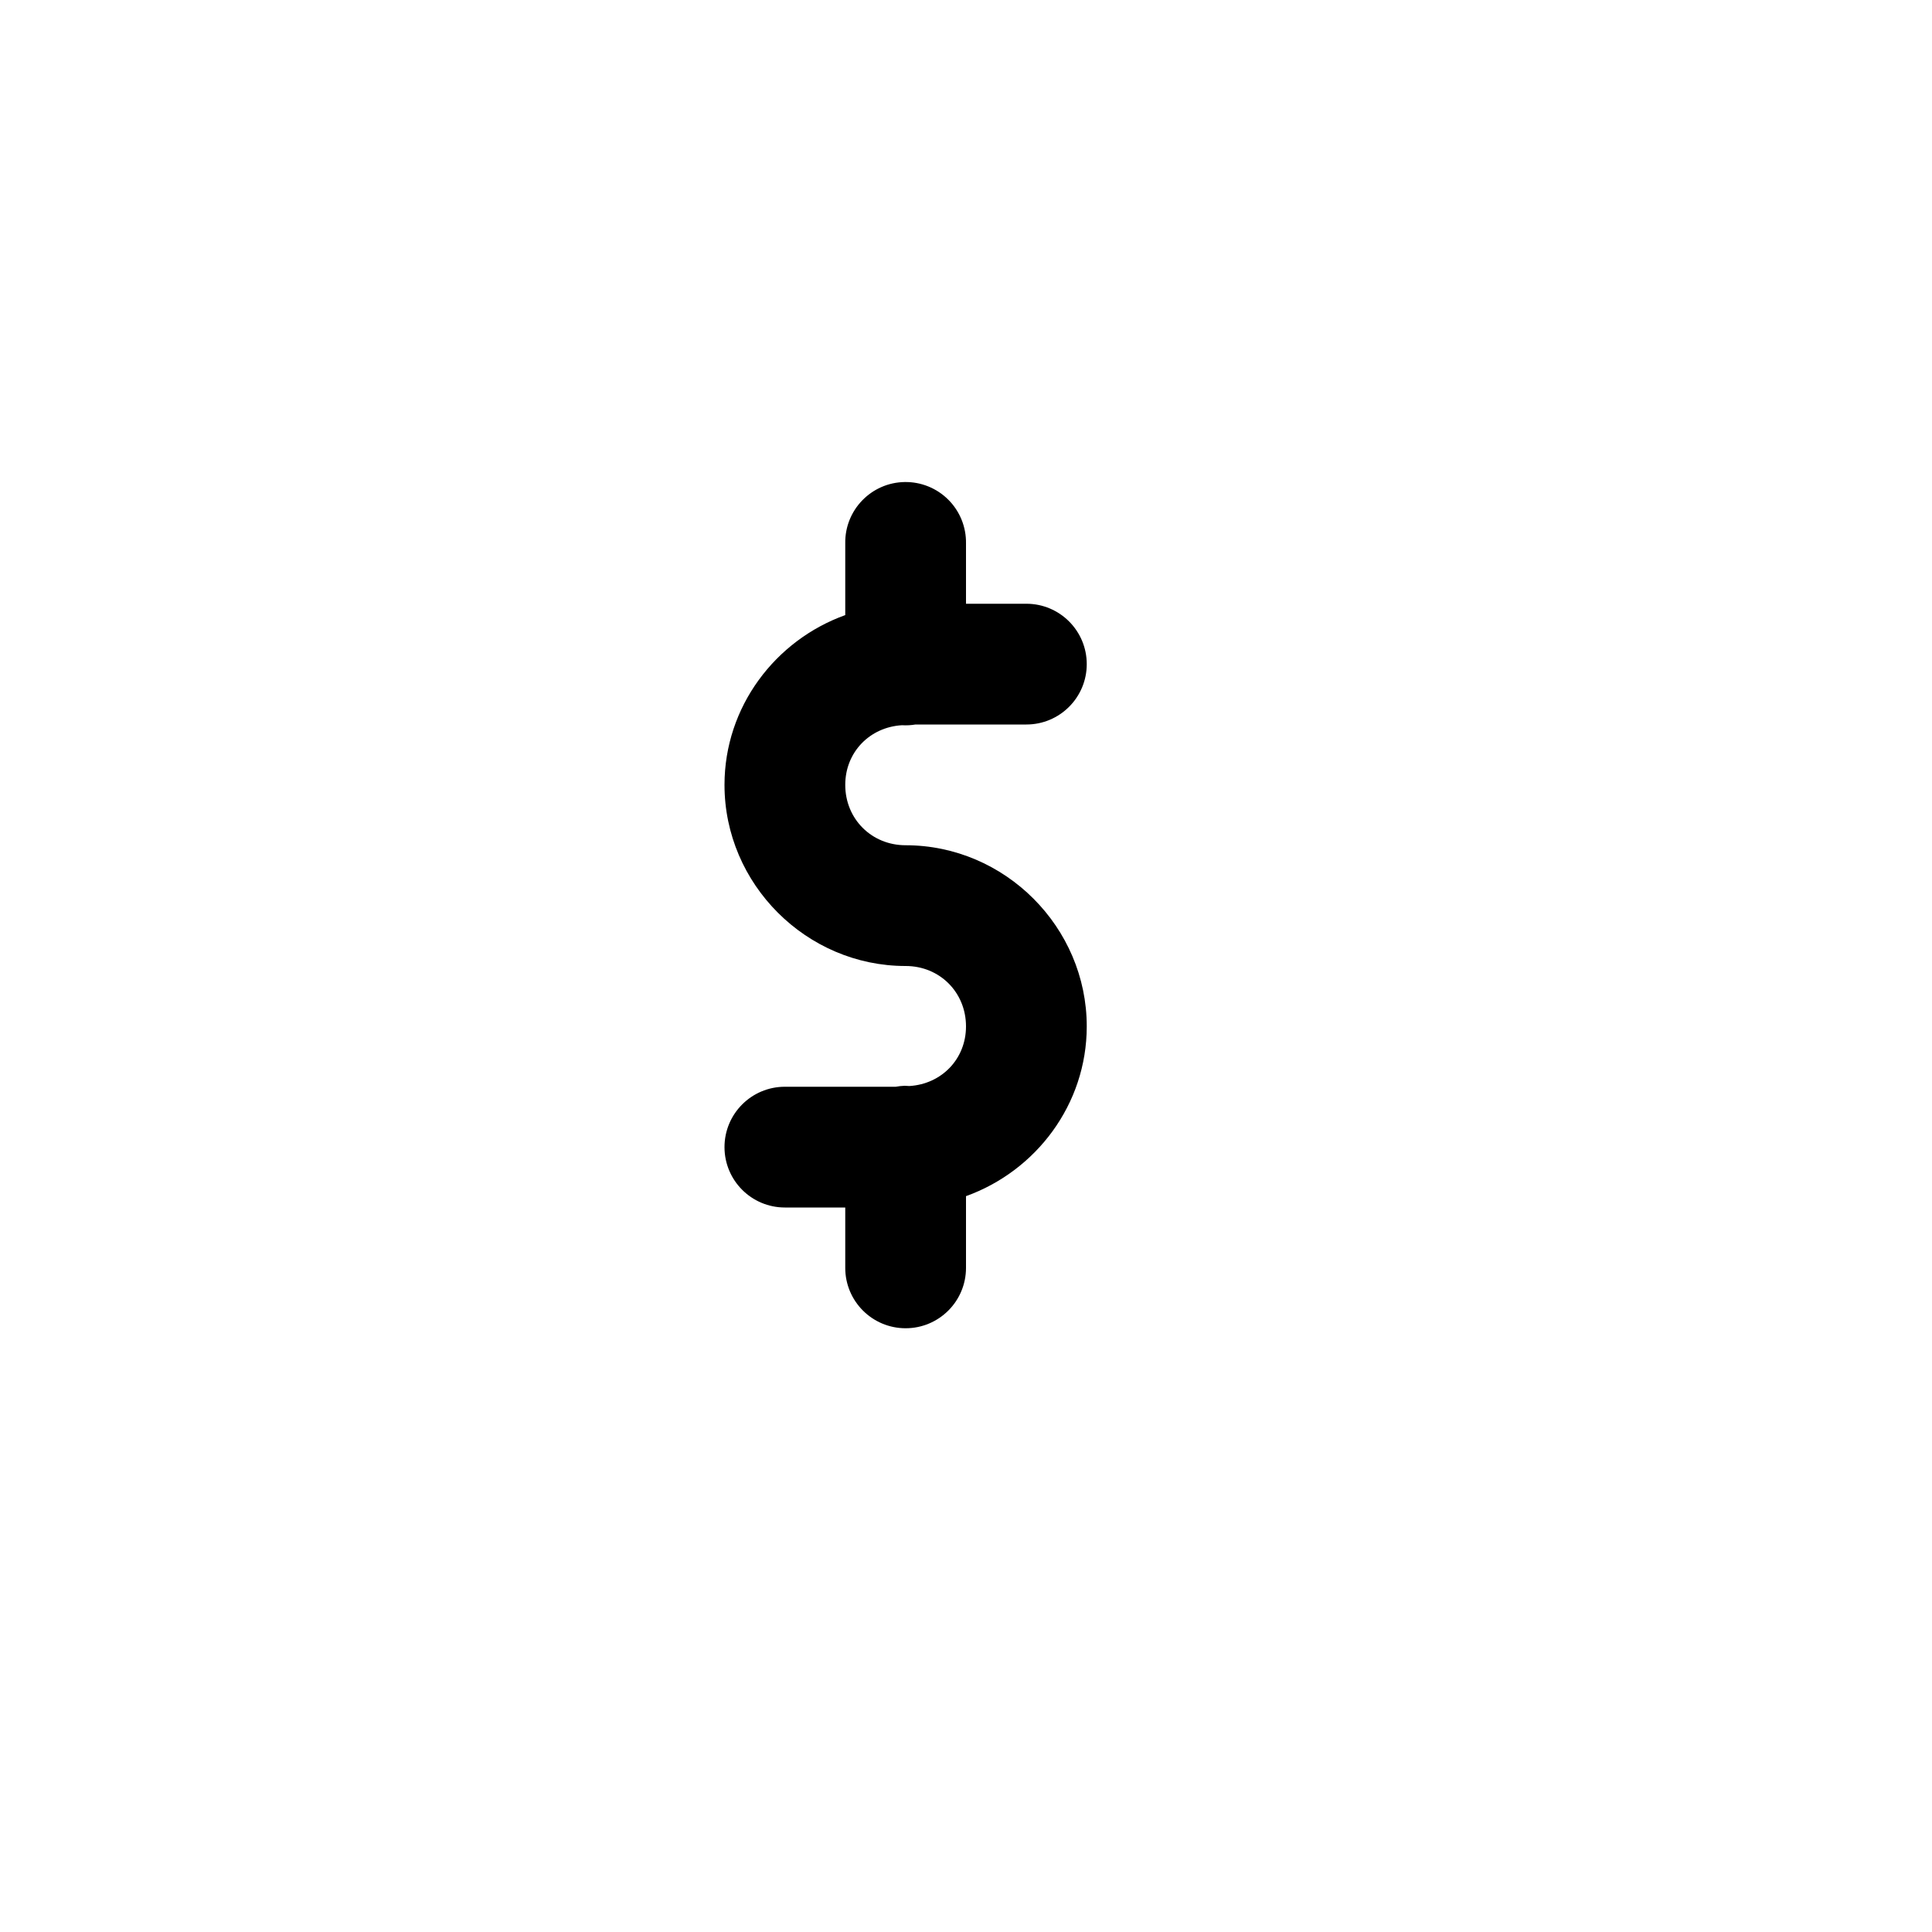
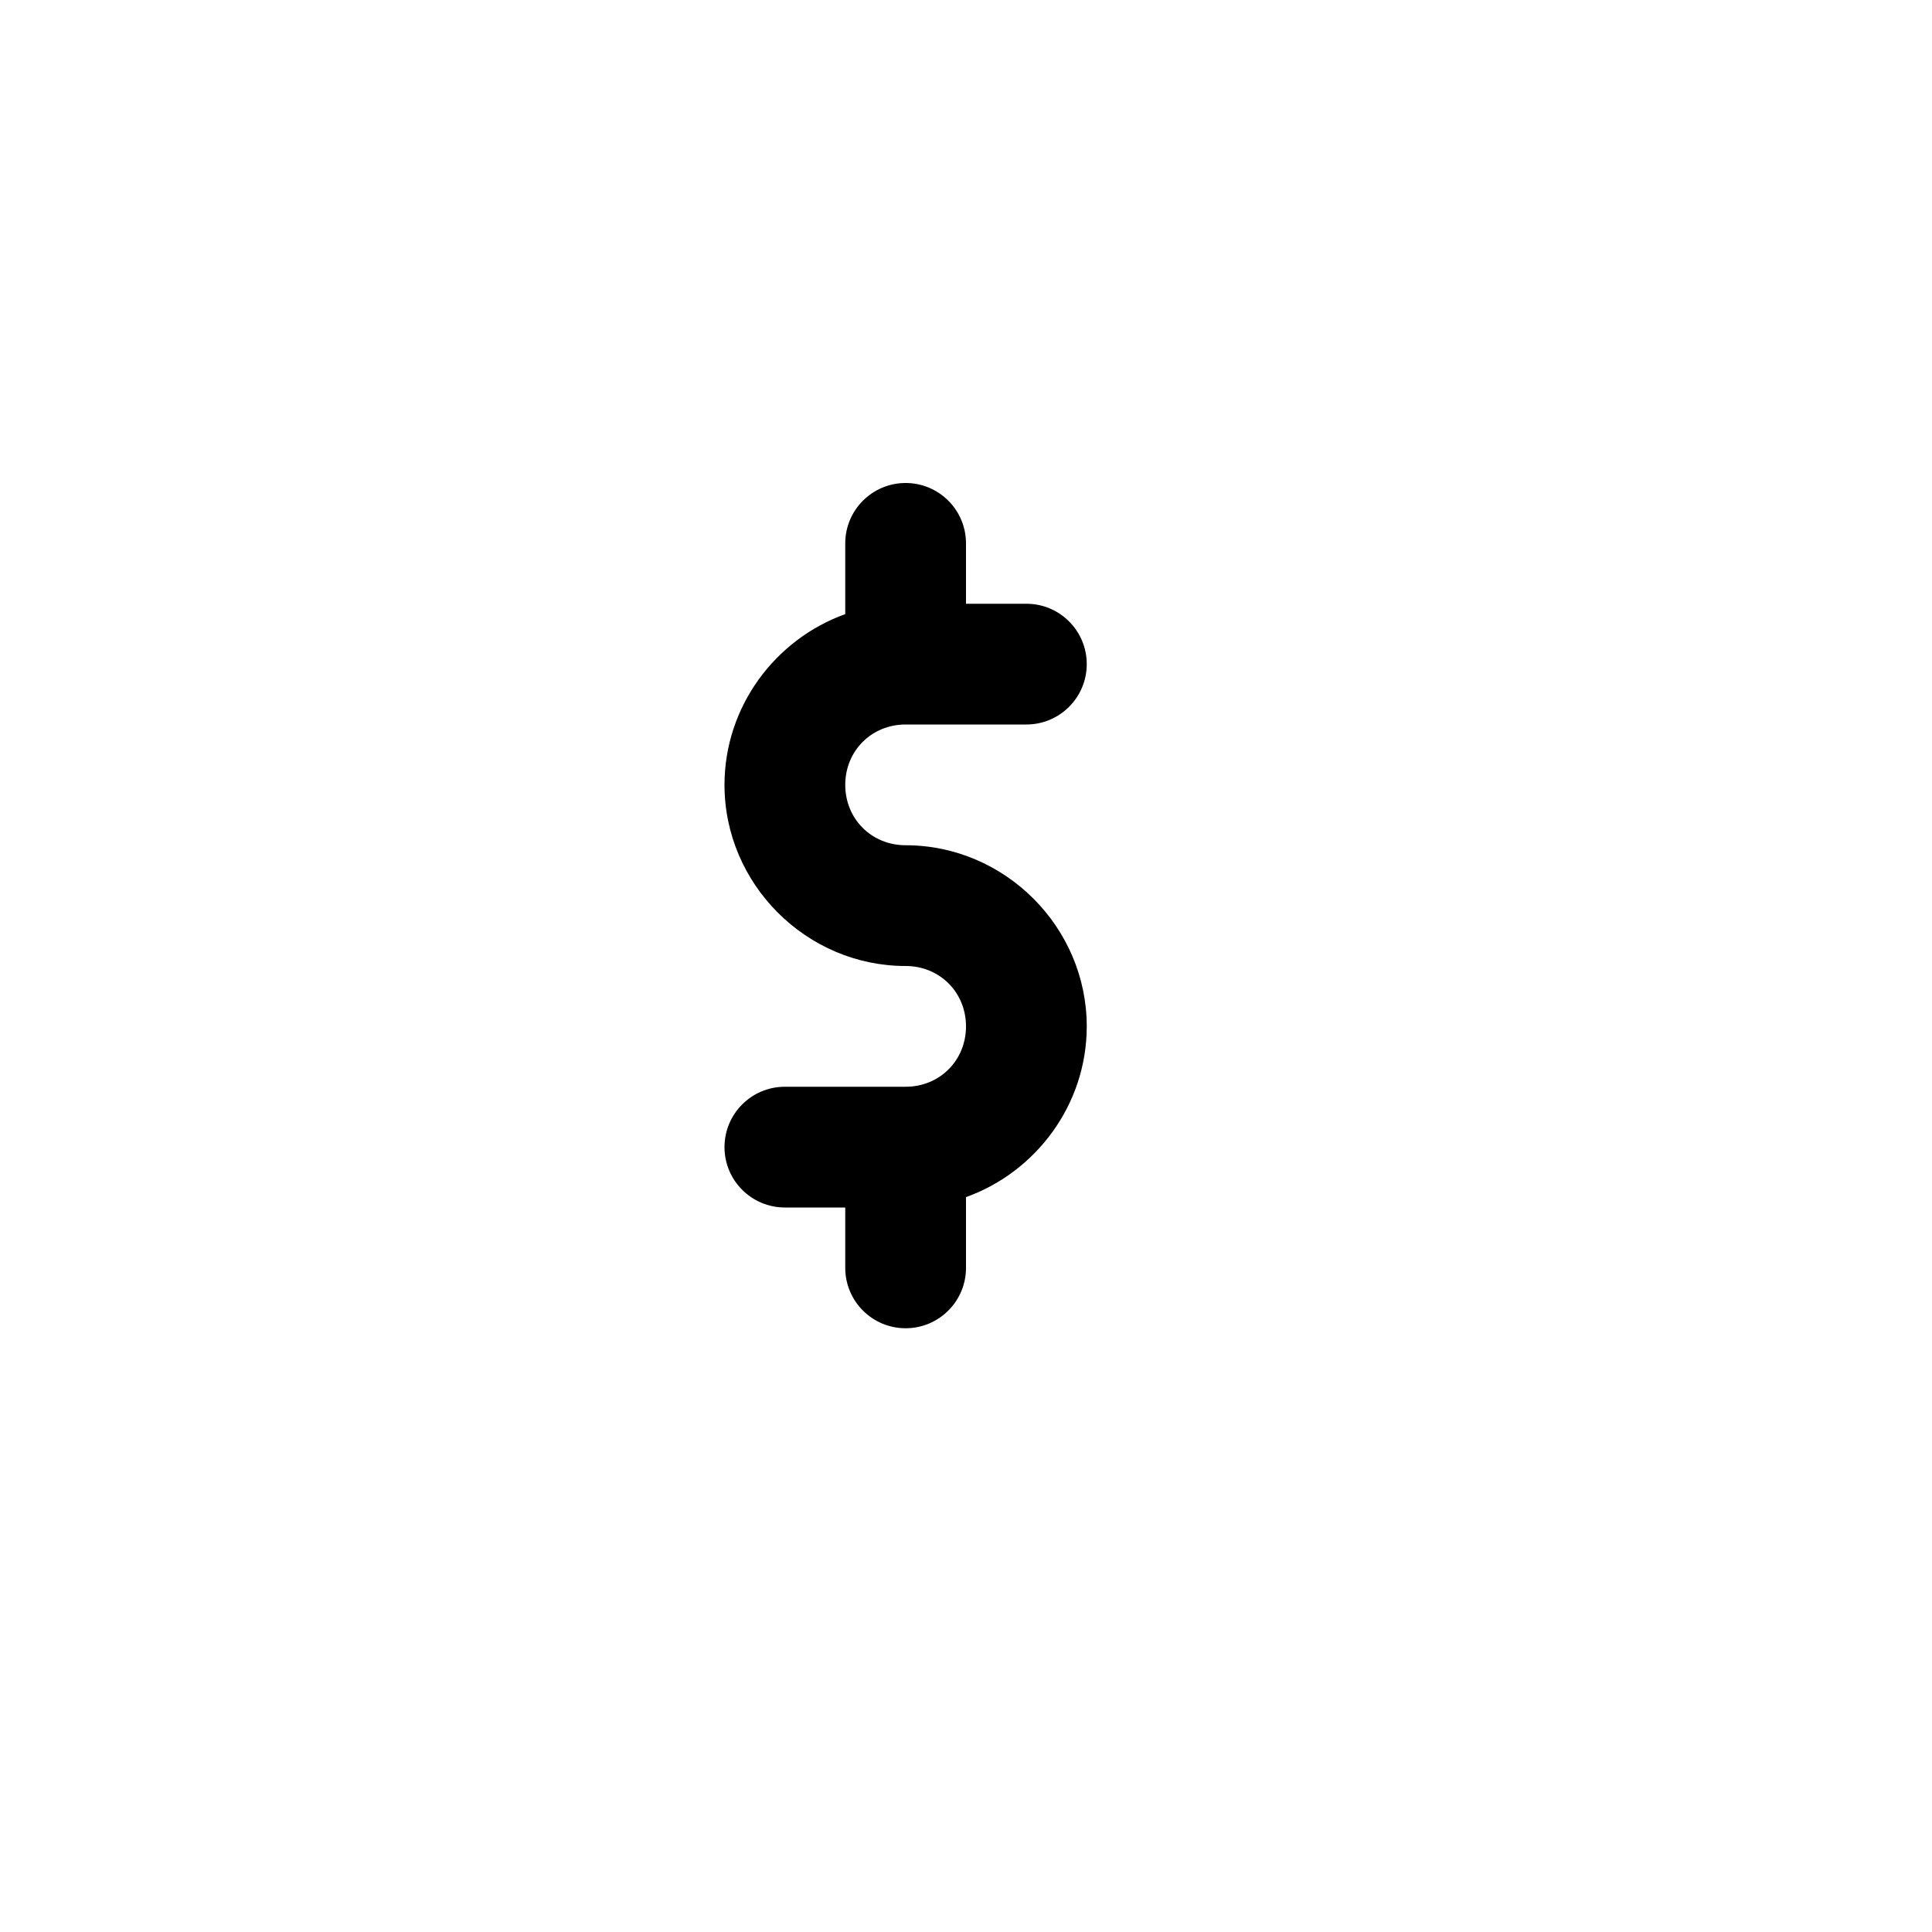
<svg xmlns="http://www.w3.org/2000/svg" width="16" height="16">
-   <path d="M 7.492,3.992 A 0.5,0.5 0.0 0,0 7.0,4.5 L 7.0,5.094 C 6.421,5.302 6.0,5.853 6.0,6.5 C 6.0,7.322 6.678,8.0 7.5,8.0 C 7.782,8.0 8.0,8.218 8.0,8.5 C 8.0,8.771 7.797,8.978 7.531,8.994 A 0.5,0.5 0.0 0,0 7.492,8.992 A 0.5,0.5 0.0 0,0 7.418,9 L 6.5,9 A 0.5,0.5 0.0 1,0 6.5,10 L 7.0,10 L 7.0,10.5 A 0.5,0.5 0.0 1,0 8.0,10.5 L 8.0,9.906 C 8.579,9.698 9.0,9.147 9.0,8.5 C 9.0,7.678 8.322,7 7.5,7 C 7.218,7 7.0,6.782 7.0,6.5 C 7.0,6.229 7.203,6.022 7.469,6.006 A 0.5,0.5 0.0 0,0 7.582,6.0 L 8.5,6.0 A 0.5,0.5 0.0 1,0 8.5,5.0 L 8.0,5.0 L 8.0,4.5 A 0.5,0.5 0.0 0,0 7.492,3.992" fill="#000" />
+   <path d="M 7.5,4.0 A 0.5,0.5 0.0 0,0 7.0,4.5 L 7.0,5.086 C 6.42,5.294 6.0,5.852 6.0,6.5 C 6.0,7.322 6.678,8.0 7.5,8.0 C 7.782,8.0 8.0,8.218 8.0,8.5 C 8.0,8.782 7.782,9.0 7.5,9.0 L 6.5,9.0 A 0.5,0.5 0.0 0,0 6.0,9.5 A 0.5,0.5 0.0 0,0 6.5,10.0 L 7.0,10.0 L 7.0,10.5 A 0.5,0.5 0.0 0,0 7.5,11.0 A 0.5,0.5 0.0 0,0 8.0,10.5 L 8.0,9.914 C 8.58,9.706 9.0,9.148 9.0,8.5 C 9.0,7.678 8.322,7.0 7.5,7.0 C 7.218,7.0 7.0,6.782 7.0,6.5 C 7.0,6.218 7.218,6.0 7.5,6.0 L 8.5,6.0 A 0.5,0.5 0.0 0,0 9.0,5.5 A 0.5,0.5 0.0 0,0 8.5,5.0 L 8.0,5.0 L 8.0,4.5 A 0.5,0.5 0.0 0,0 7.5,4.0" fill="#000" />
</svg>
